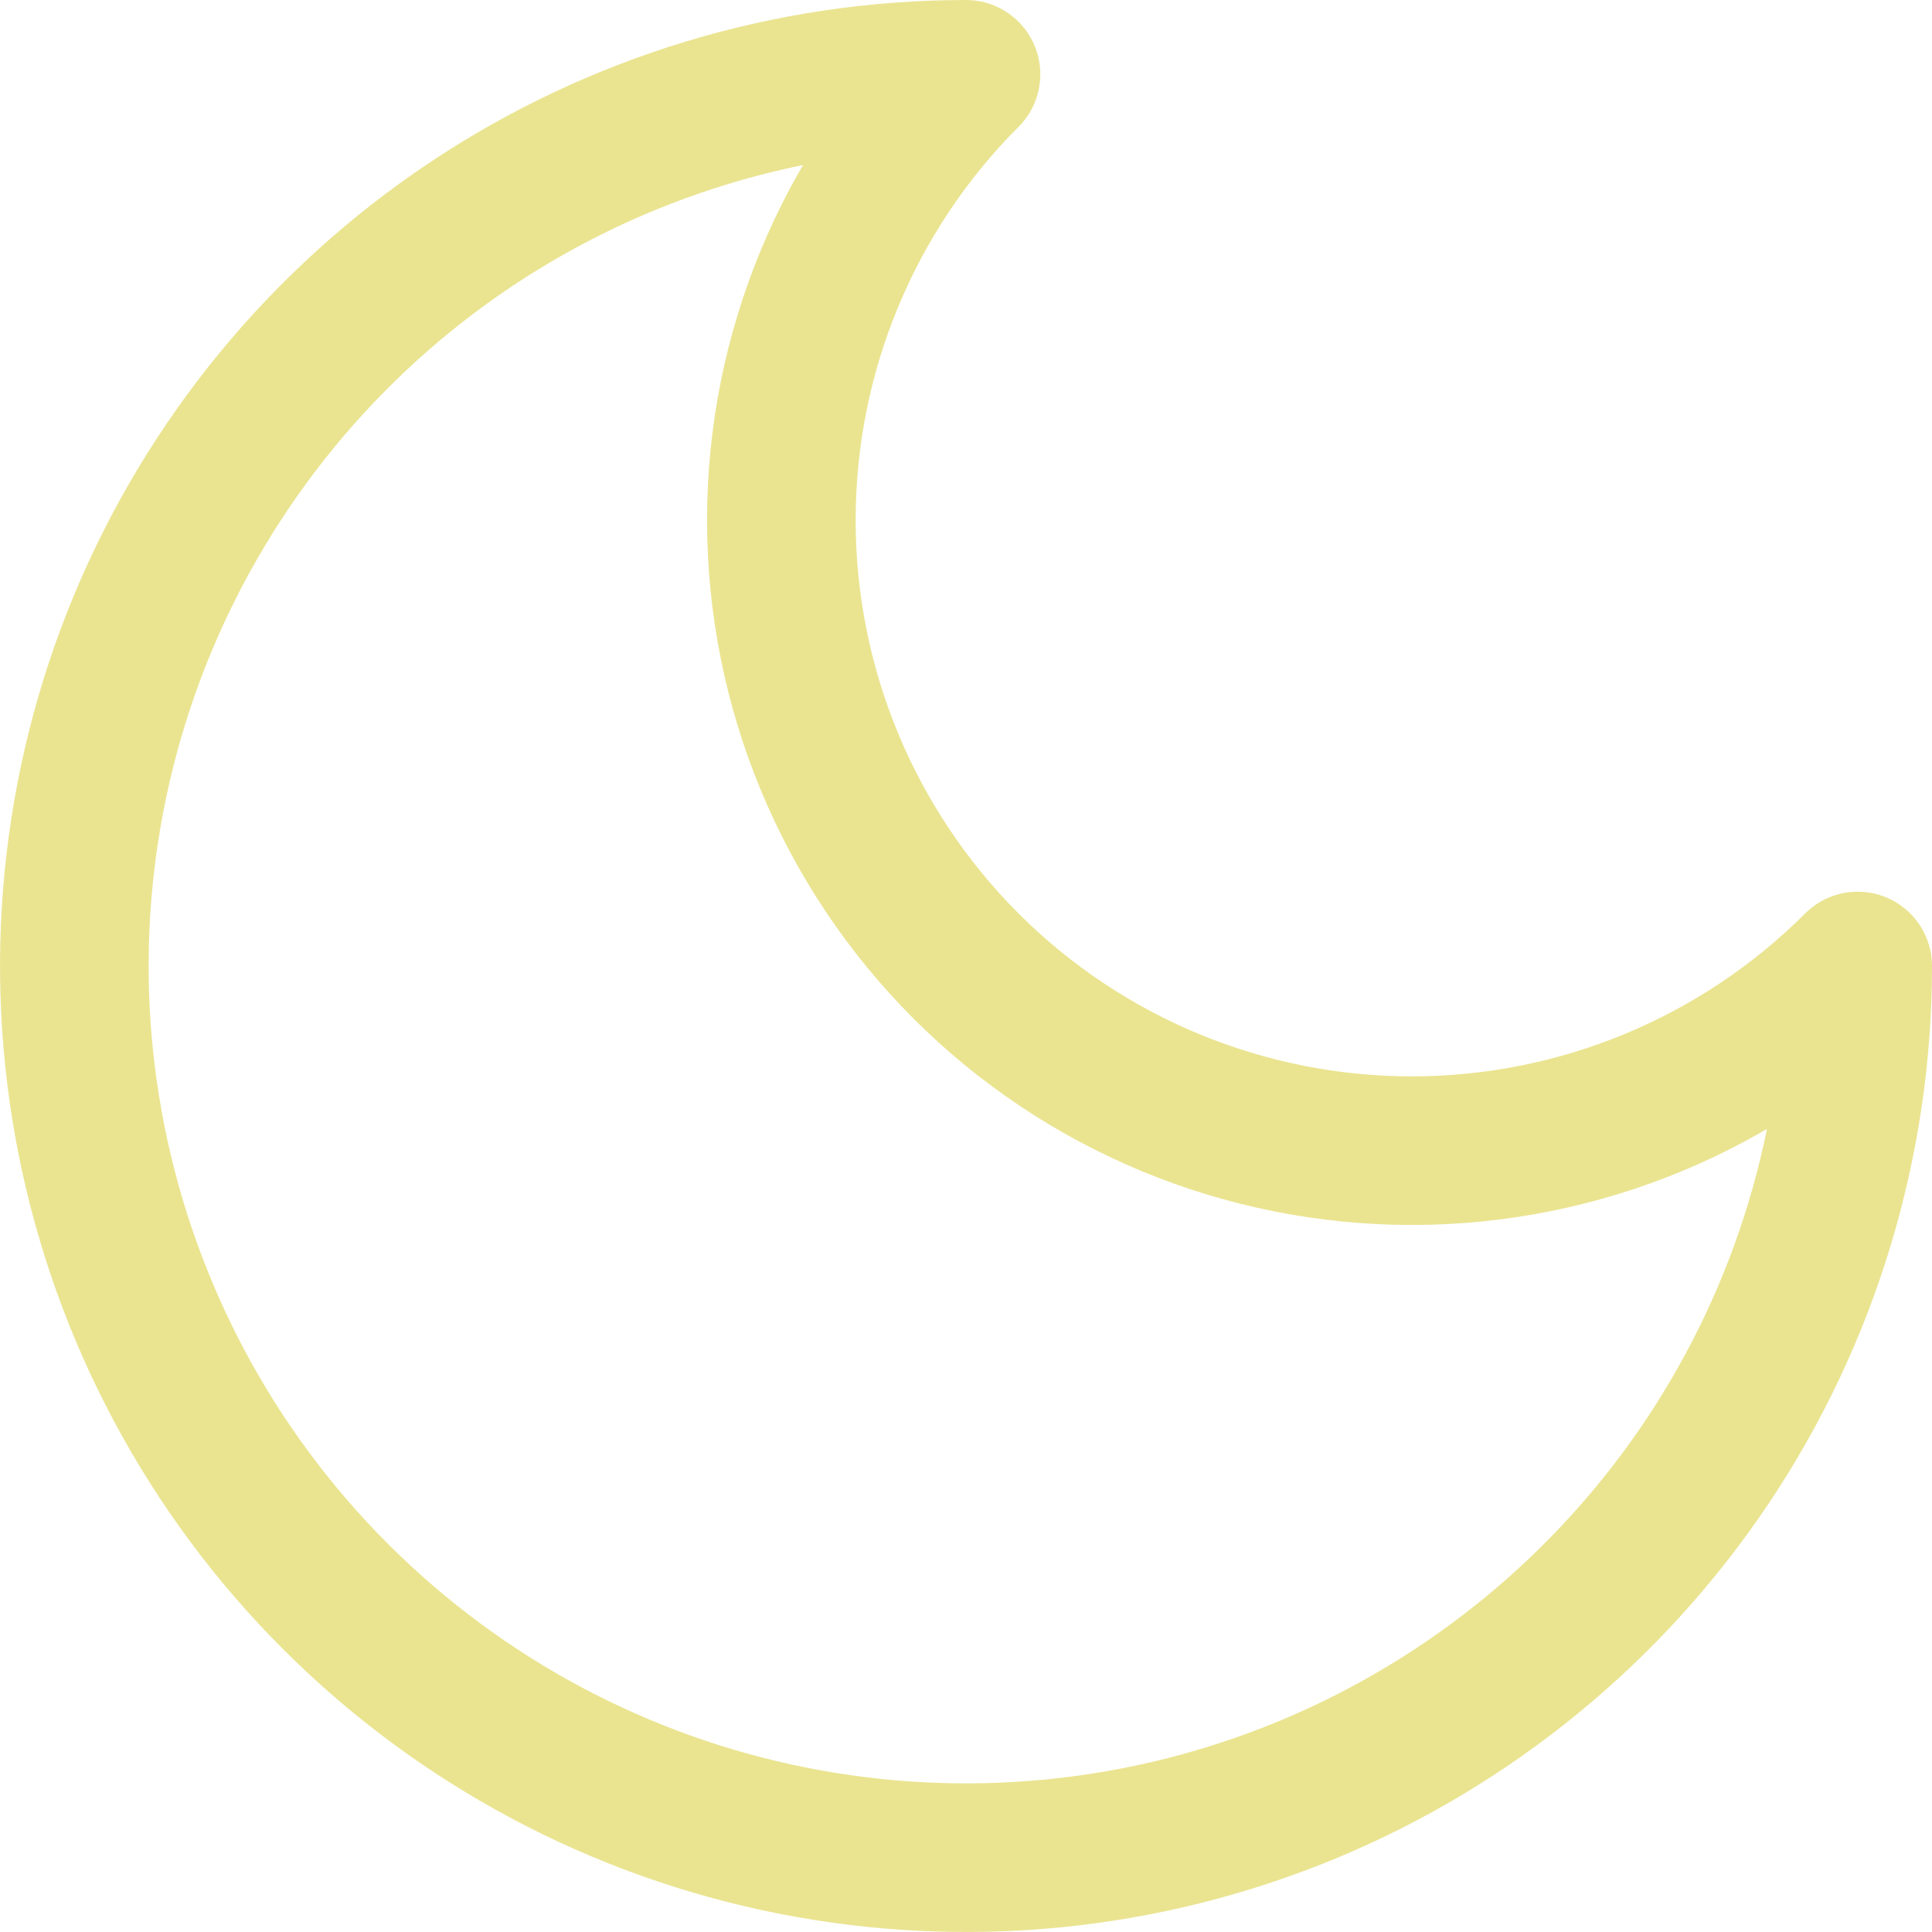
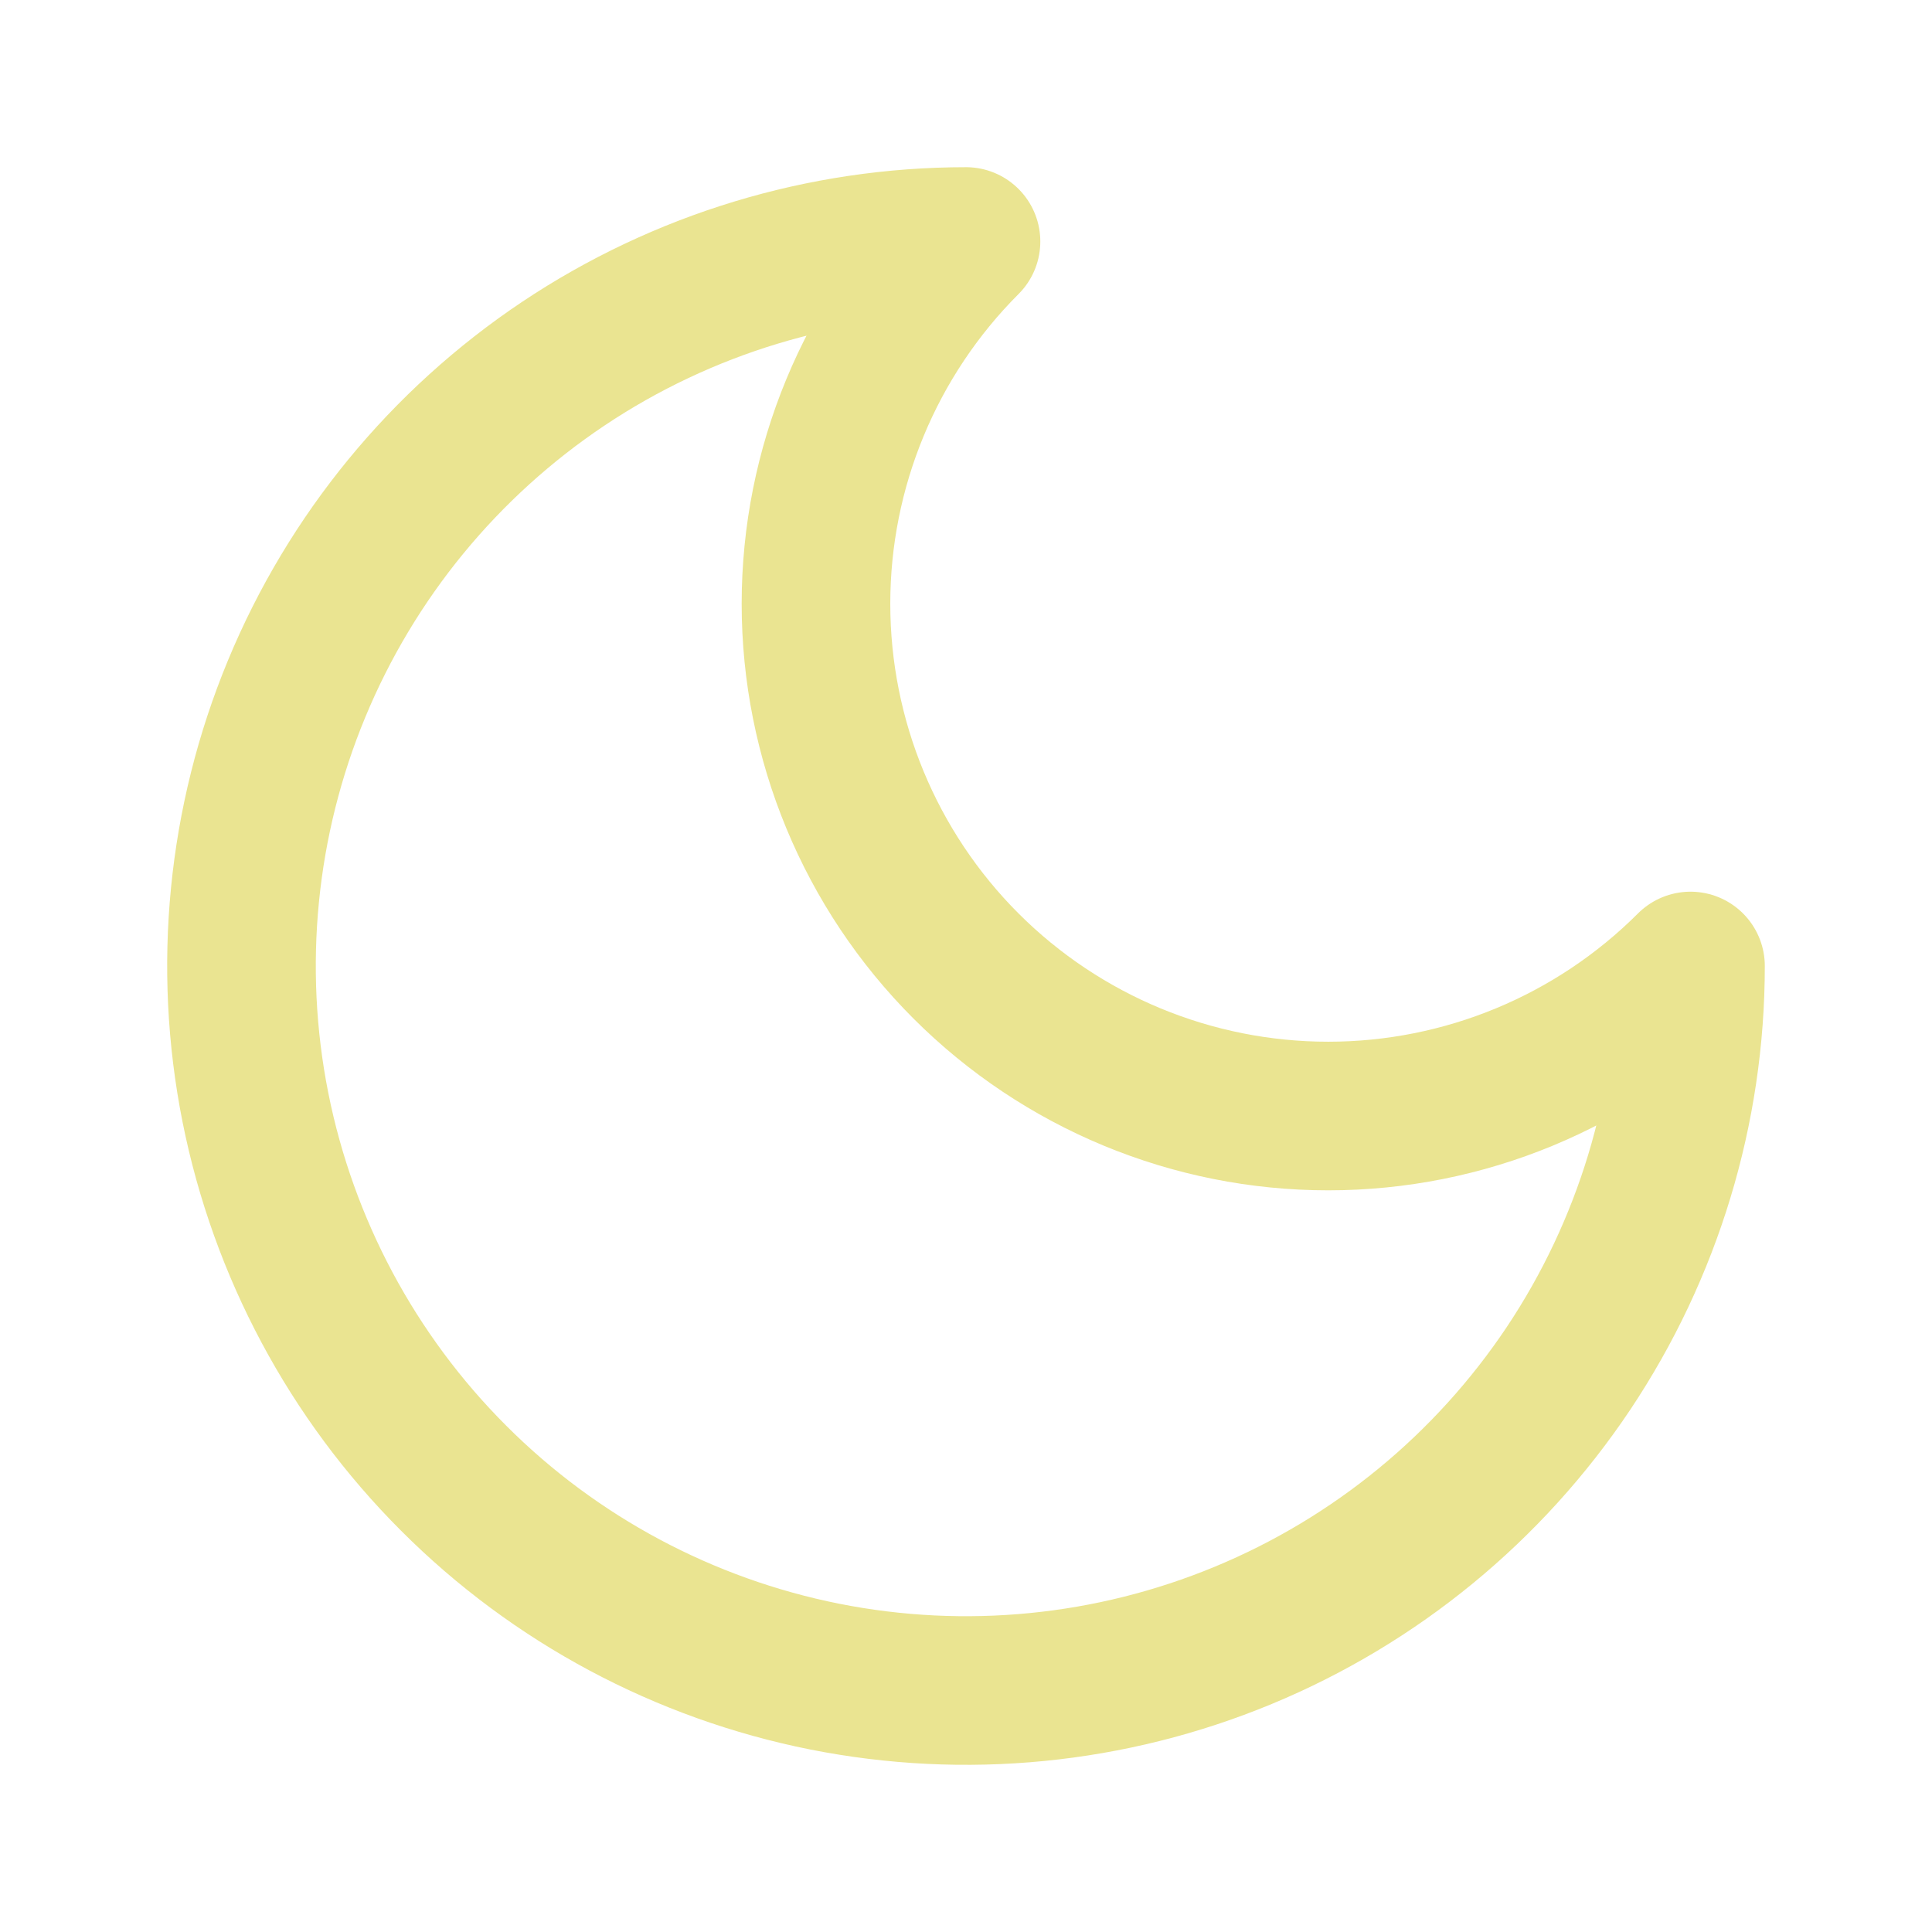
<svg xmlns="http://www.w3.org/2000/svg" width="26" height="26" viewBox="0 0 26 26" fill="none">
-   <path d="M13 1C11.409 2.591 10.515 4.75 10.515 7C10.515 9.25 11.409 11.409 13 13C14.591 14.591 16.75 15.485 19 15.485C21.25 15.485 23.409 14.591 25 13C25 15.373 24.296 17.694 22.978 19.667C21.659 21.64 19.785 23.178 17.592 24.087C15.399 24.995 12.987 25.232 10.659 24.769C8.331 24.306 6.193 23.163 4.515 21.485C2.836 19.807 1.694 17.669 1.231 15.341C0.768 13.013 1.005 10.601 1.913 8.408C2.822 6.215 4.36 4.341 6.333 3.022C8.307 1.704 10.627 1 13 1Z" stroke="#EAE491" stroke-width="2" stroke-linecap="round" stroke-linejoin="round" />
+   <path d="M13 3.25C11.707 4.543 10.981 6.297 10.981 8.125C10.981 9.953 11.707 11.707 13 13C14.293 14.293 16.047 15.019 17.875 15.019C19.703 15.019 21.457 14.293 22.75 13C22.75 14.928 22.178 16.813 21.107 18.417C20.035 20.02 18.513 21.27 16.731 22.008C14.95 22.746 12.989 22.939 11.098 22.563C9.207 22.186 7.469 21.258 6.106 19.894C4.742 18.531 3.814 16.793 3.437 14.902C3.061 13.011 3.254 11.05 3.992 9.269C4.73 7.487 5.98 5.965 7.583 4.893C9.187 3.822 11.072 3.25 13 3.25Z" stroke="#EAE491" stroke-width="2" stroke-linecap="round" stroke-linejoin="round" />
</svg>
